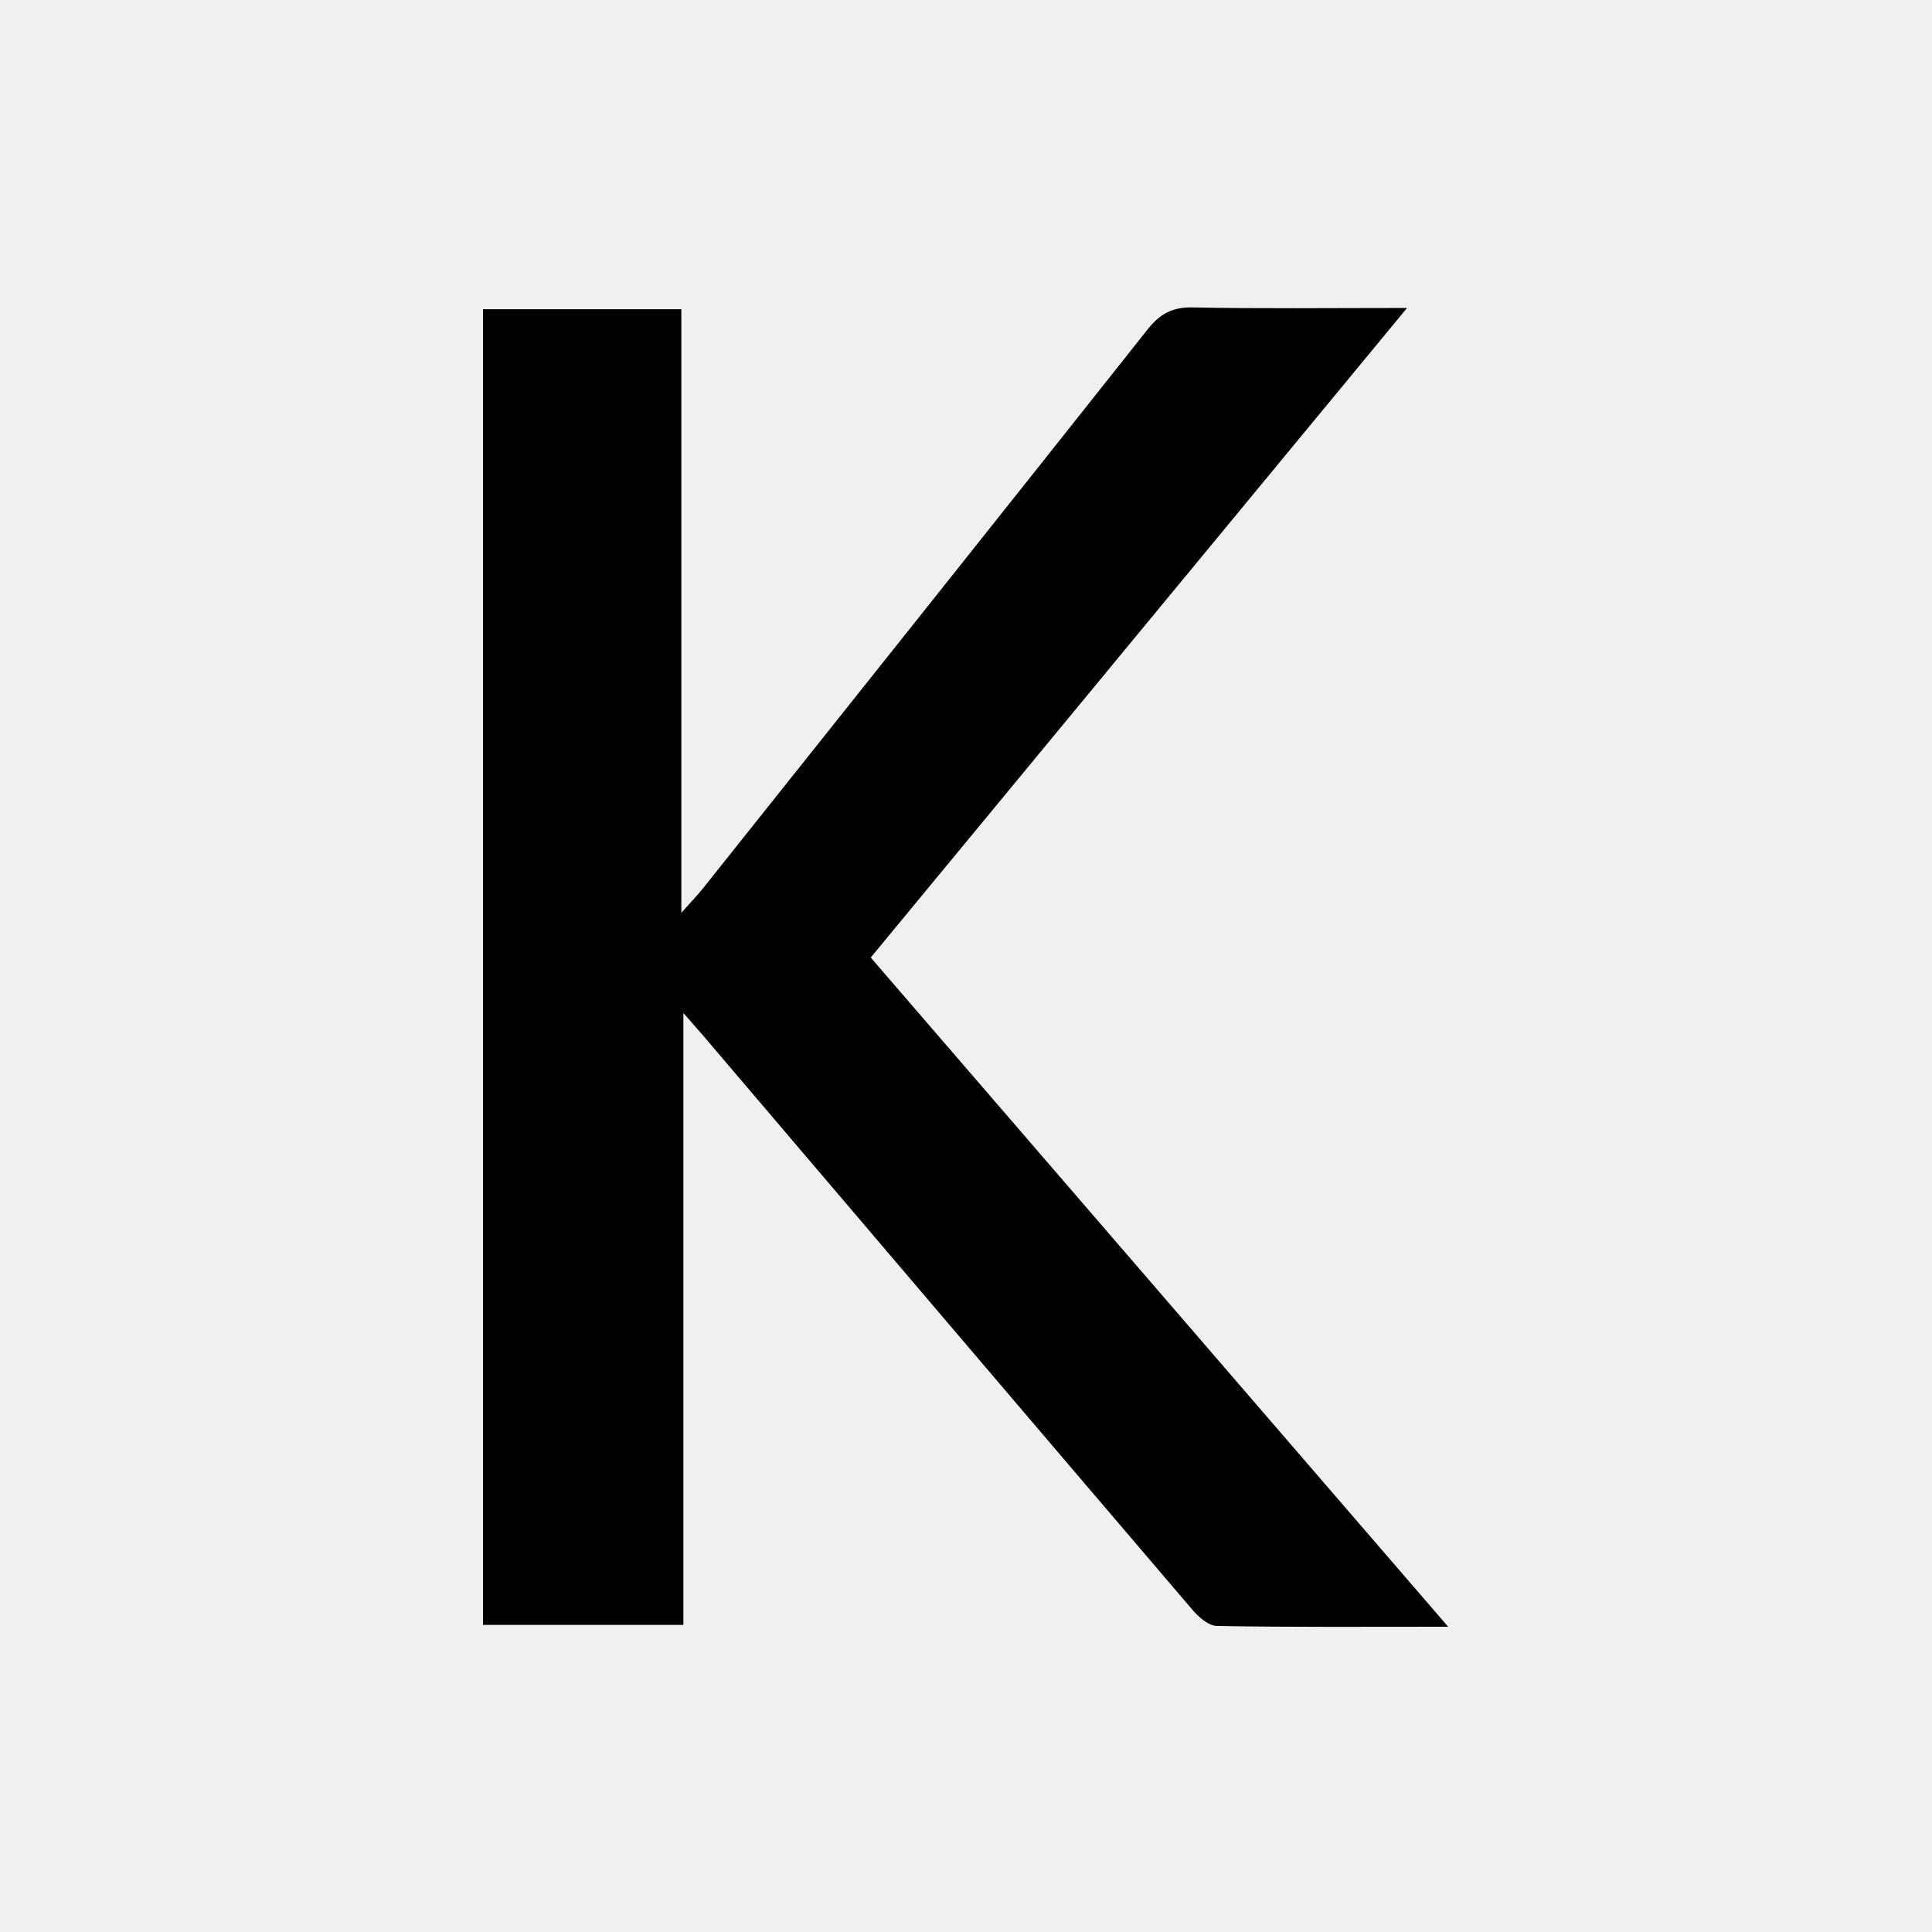
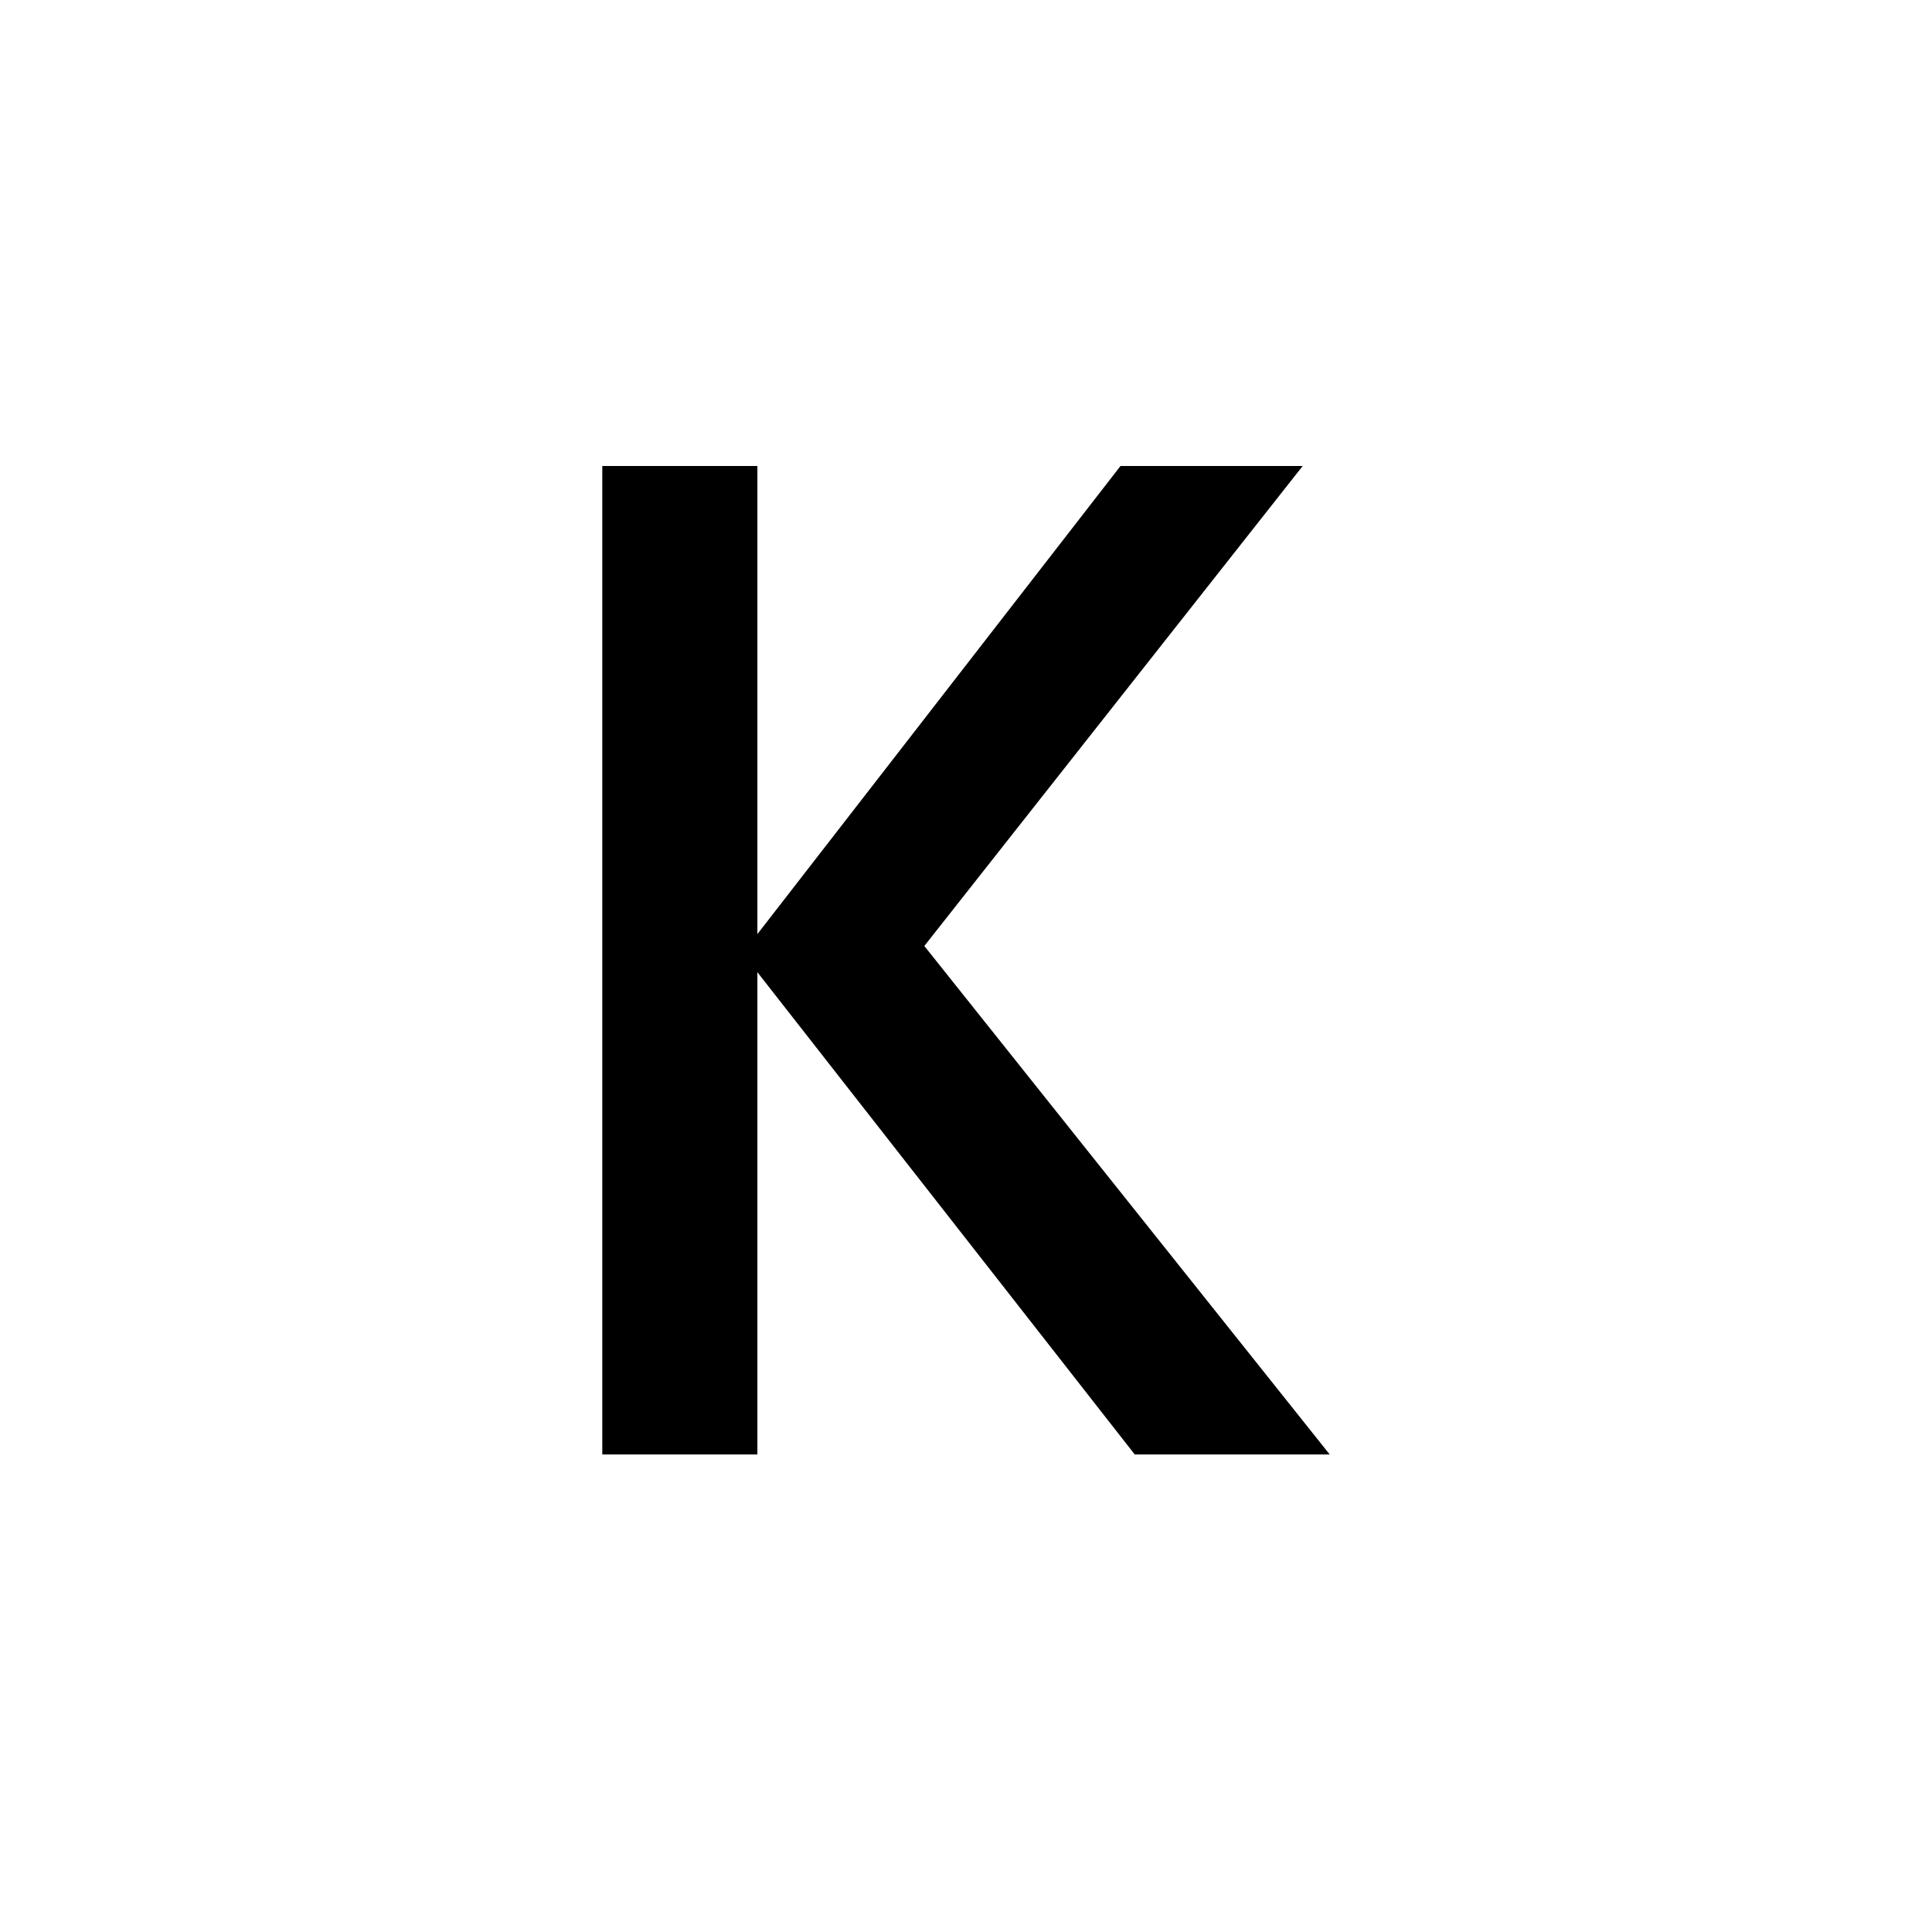
- <svg xmlns="http://www.w3.org/2000/svg" viewBox="0 0 32 32">
-   <style>
- 	path {
- 		fill: #000000;
- 	}
- 	@media (prefers-color-scheme: dark) {
- 		path {
- 			fill: #ffffff;
- 		}
- 	}
- 	</style>
-   <path d="M23.986,26.944 C22.626,26.944 21.39,26.953 20.156,26.931 C20.016,26.929 19.85,26.78 19.745,26.657 C17.045,23.496 14.352,20.33 11.657,17.165 C11.57,17.063 11.48,16.963 11.319,16.779 L11.319,26.913 L8,26.913 L8,5.122 L11.285,5.122 L11.285,15.119 C11.464,14.917 11.563,14.816 11.65,14.706 C14.105,11.626 16.56,8.546 19.006,5.459 C19.21,5.201 19.414,5.085 19.752,5.092 C20.894,5.115 22.036,5.101 23.305,5.101 C20.308,8.73 17.371,12.288 14.422,15.86 C17.596,19.539 20.751,23.195 23.986,26.944" fill="#000000" />
+ <svg xmlns="http://www.w3.org/2000/svg" id="Logo" viewBox="0 0 576.839 576.839">
+   <defs>
+     <style>
+       rect {
+ 				fill: #ffffff;
+ 			}
+ 			polygon {
+ 				fill: #000000;
+ 			}
+ 			
+ 		 	@media (prefers-color-scheme: dark) {
+ 				rect {
+ 					fill: #000000;
+ 				}
+ 
+ 				polygon {
+ 					fill: #ffffff;
+ 				}
+ 			}
+ 			
+     </style>
+   </defs>
+   <rect class="cls-1" width="576.839" height="576.839" />
+   <polygon points="338.801 434.264 226.133 290.274 226.133 434.264 179.825 434.264 179.825 139.136 226.133 139.136 226.133 278.894 334.545 139.136 388.941 139.136 275.978 282.445 397.014 434.264 338.801 434.264" />
</svg>
